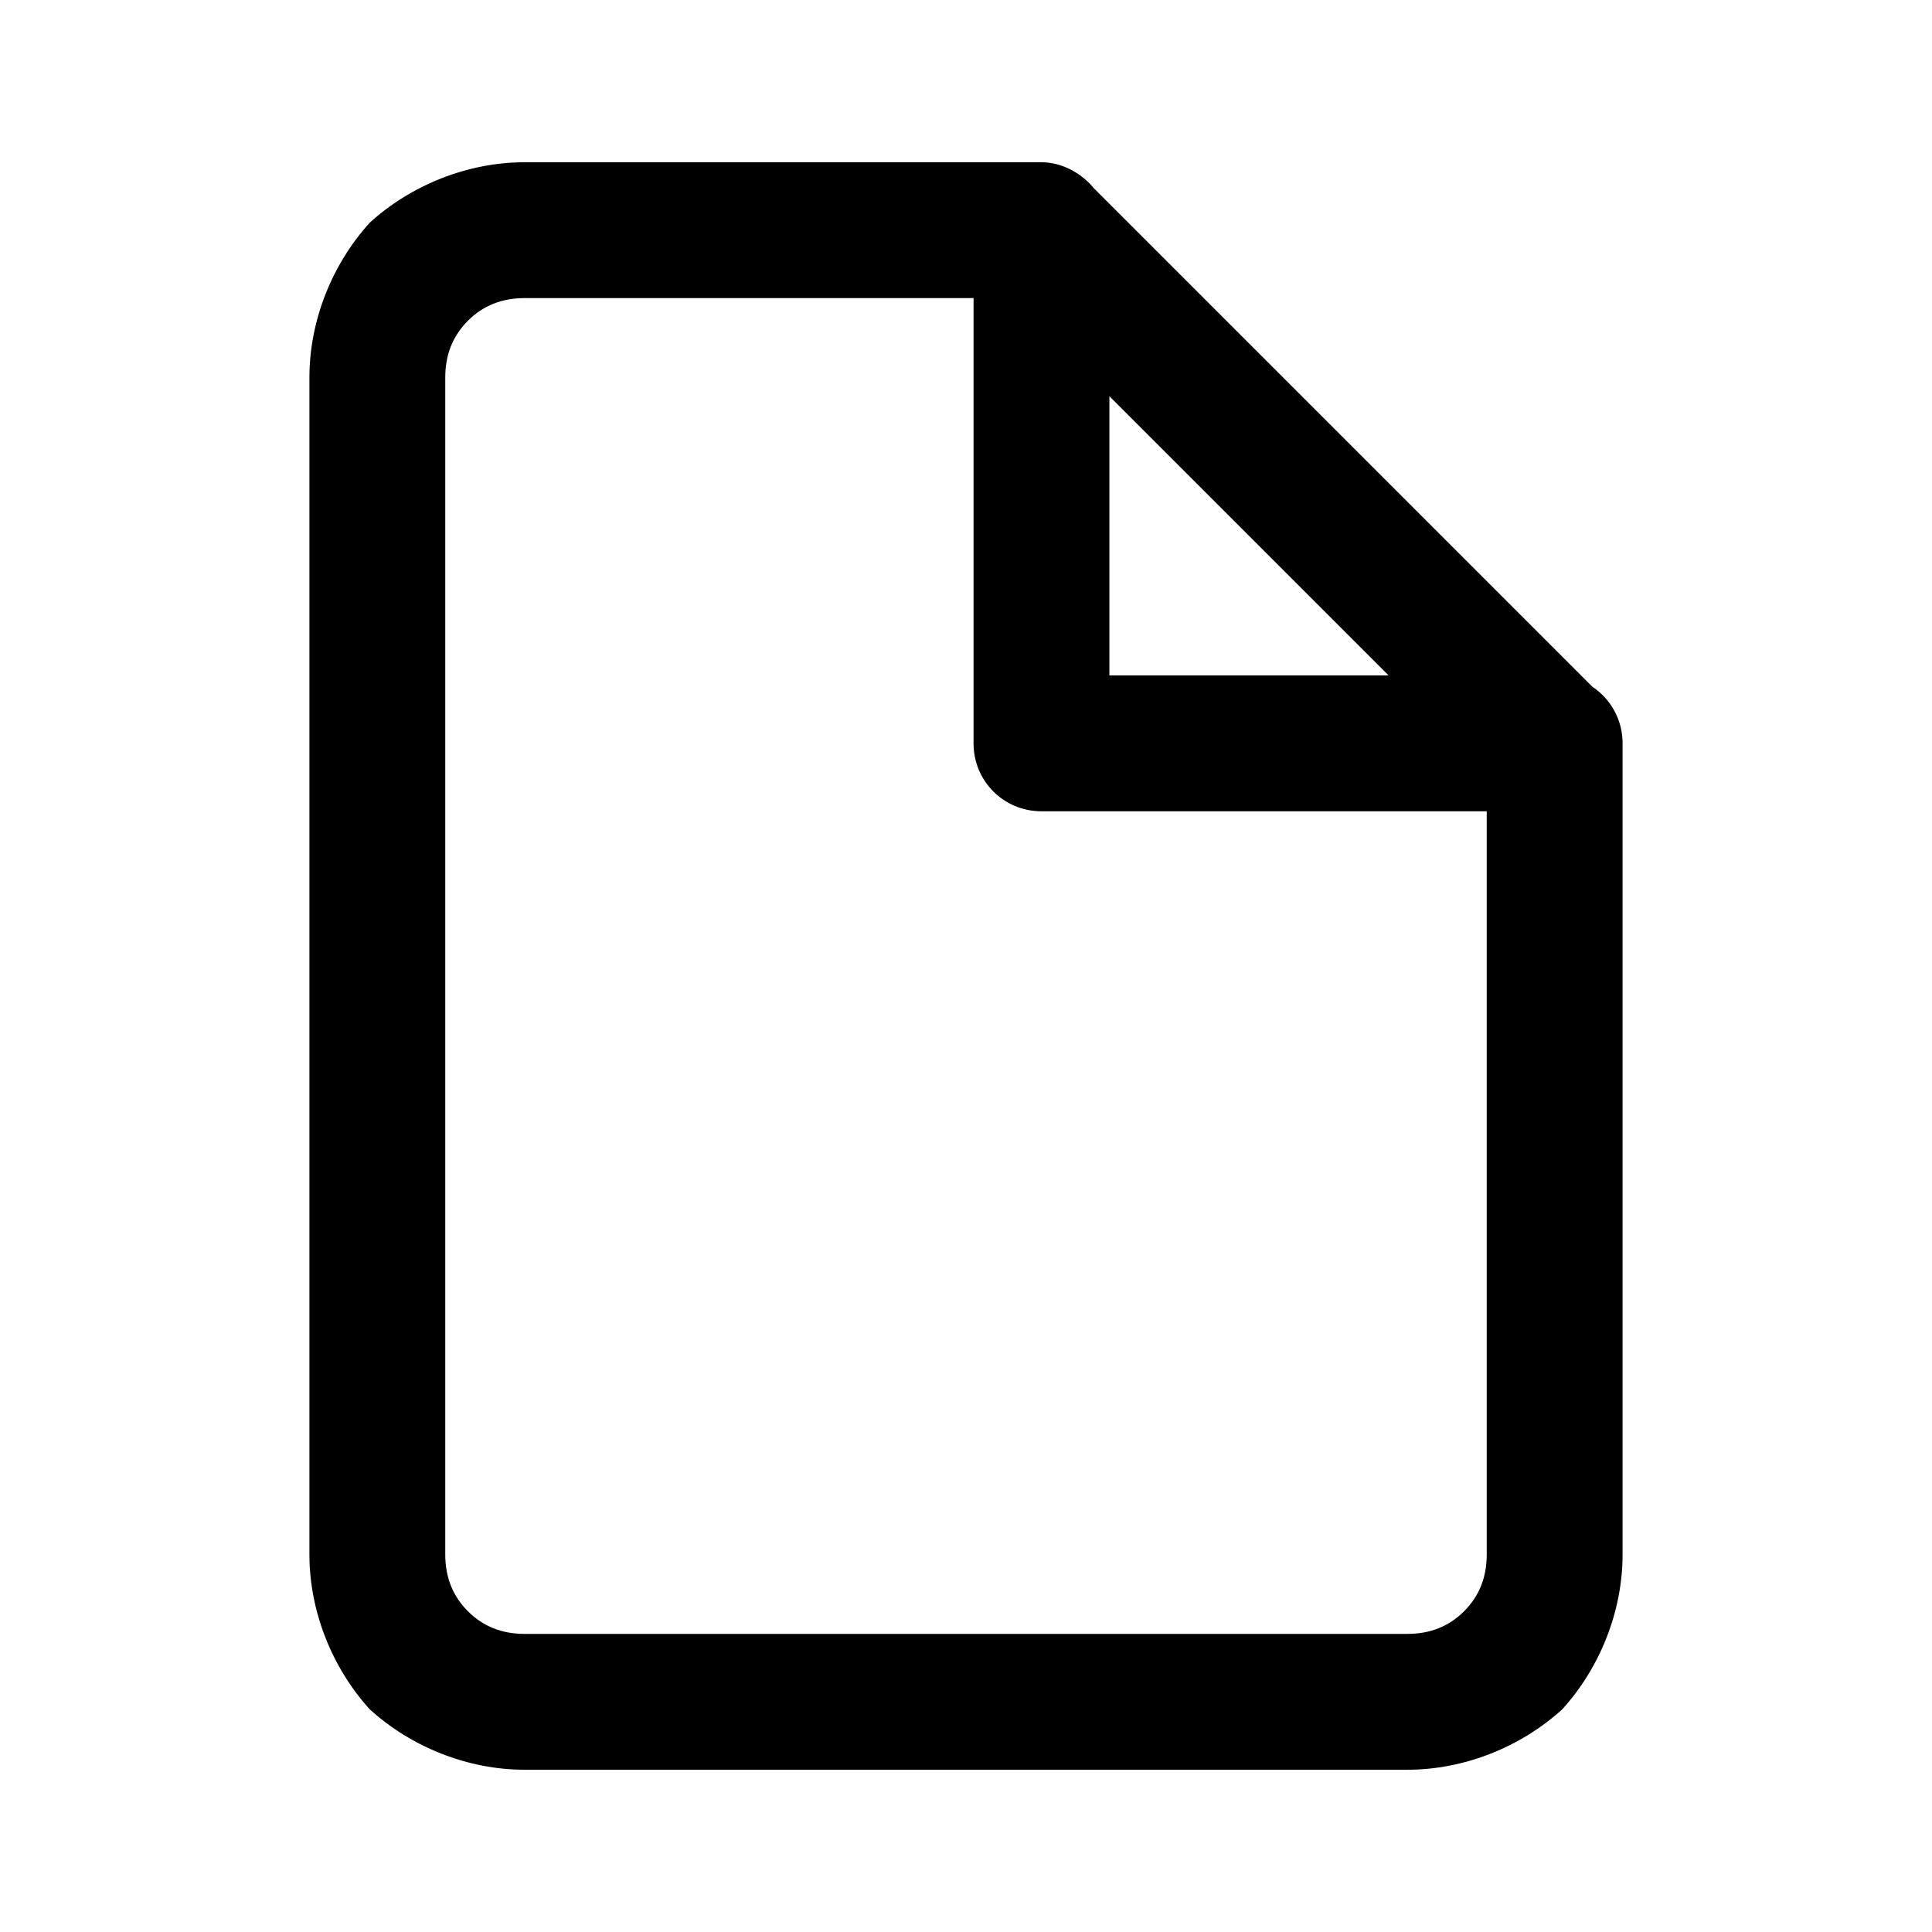
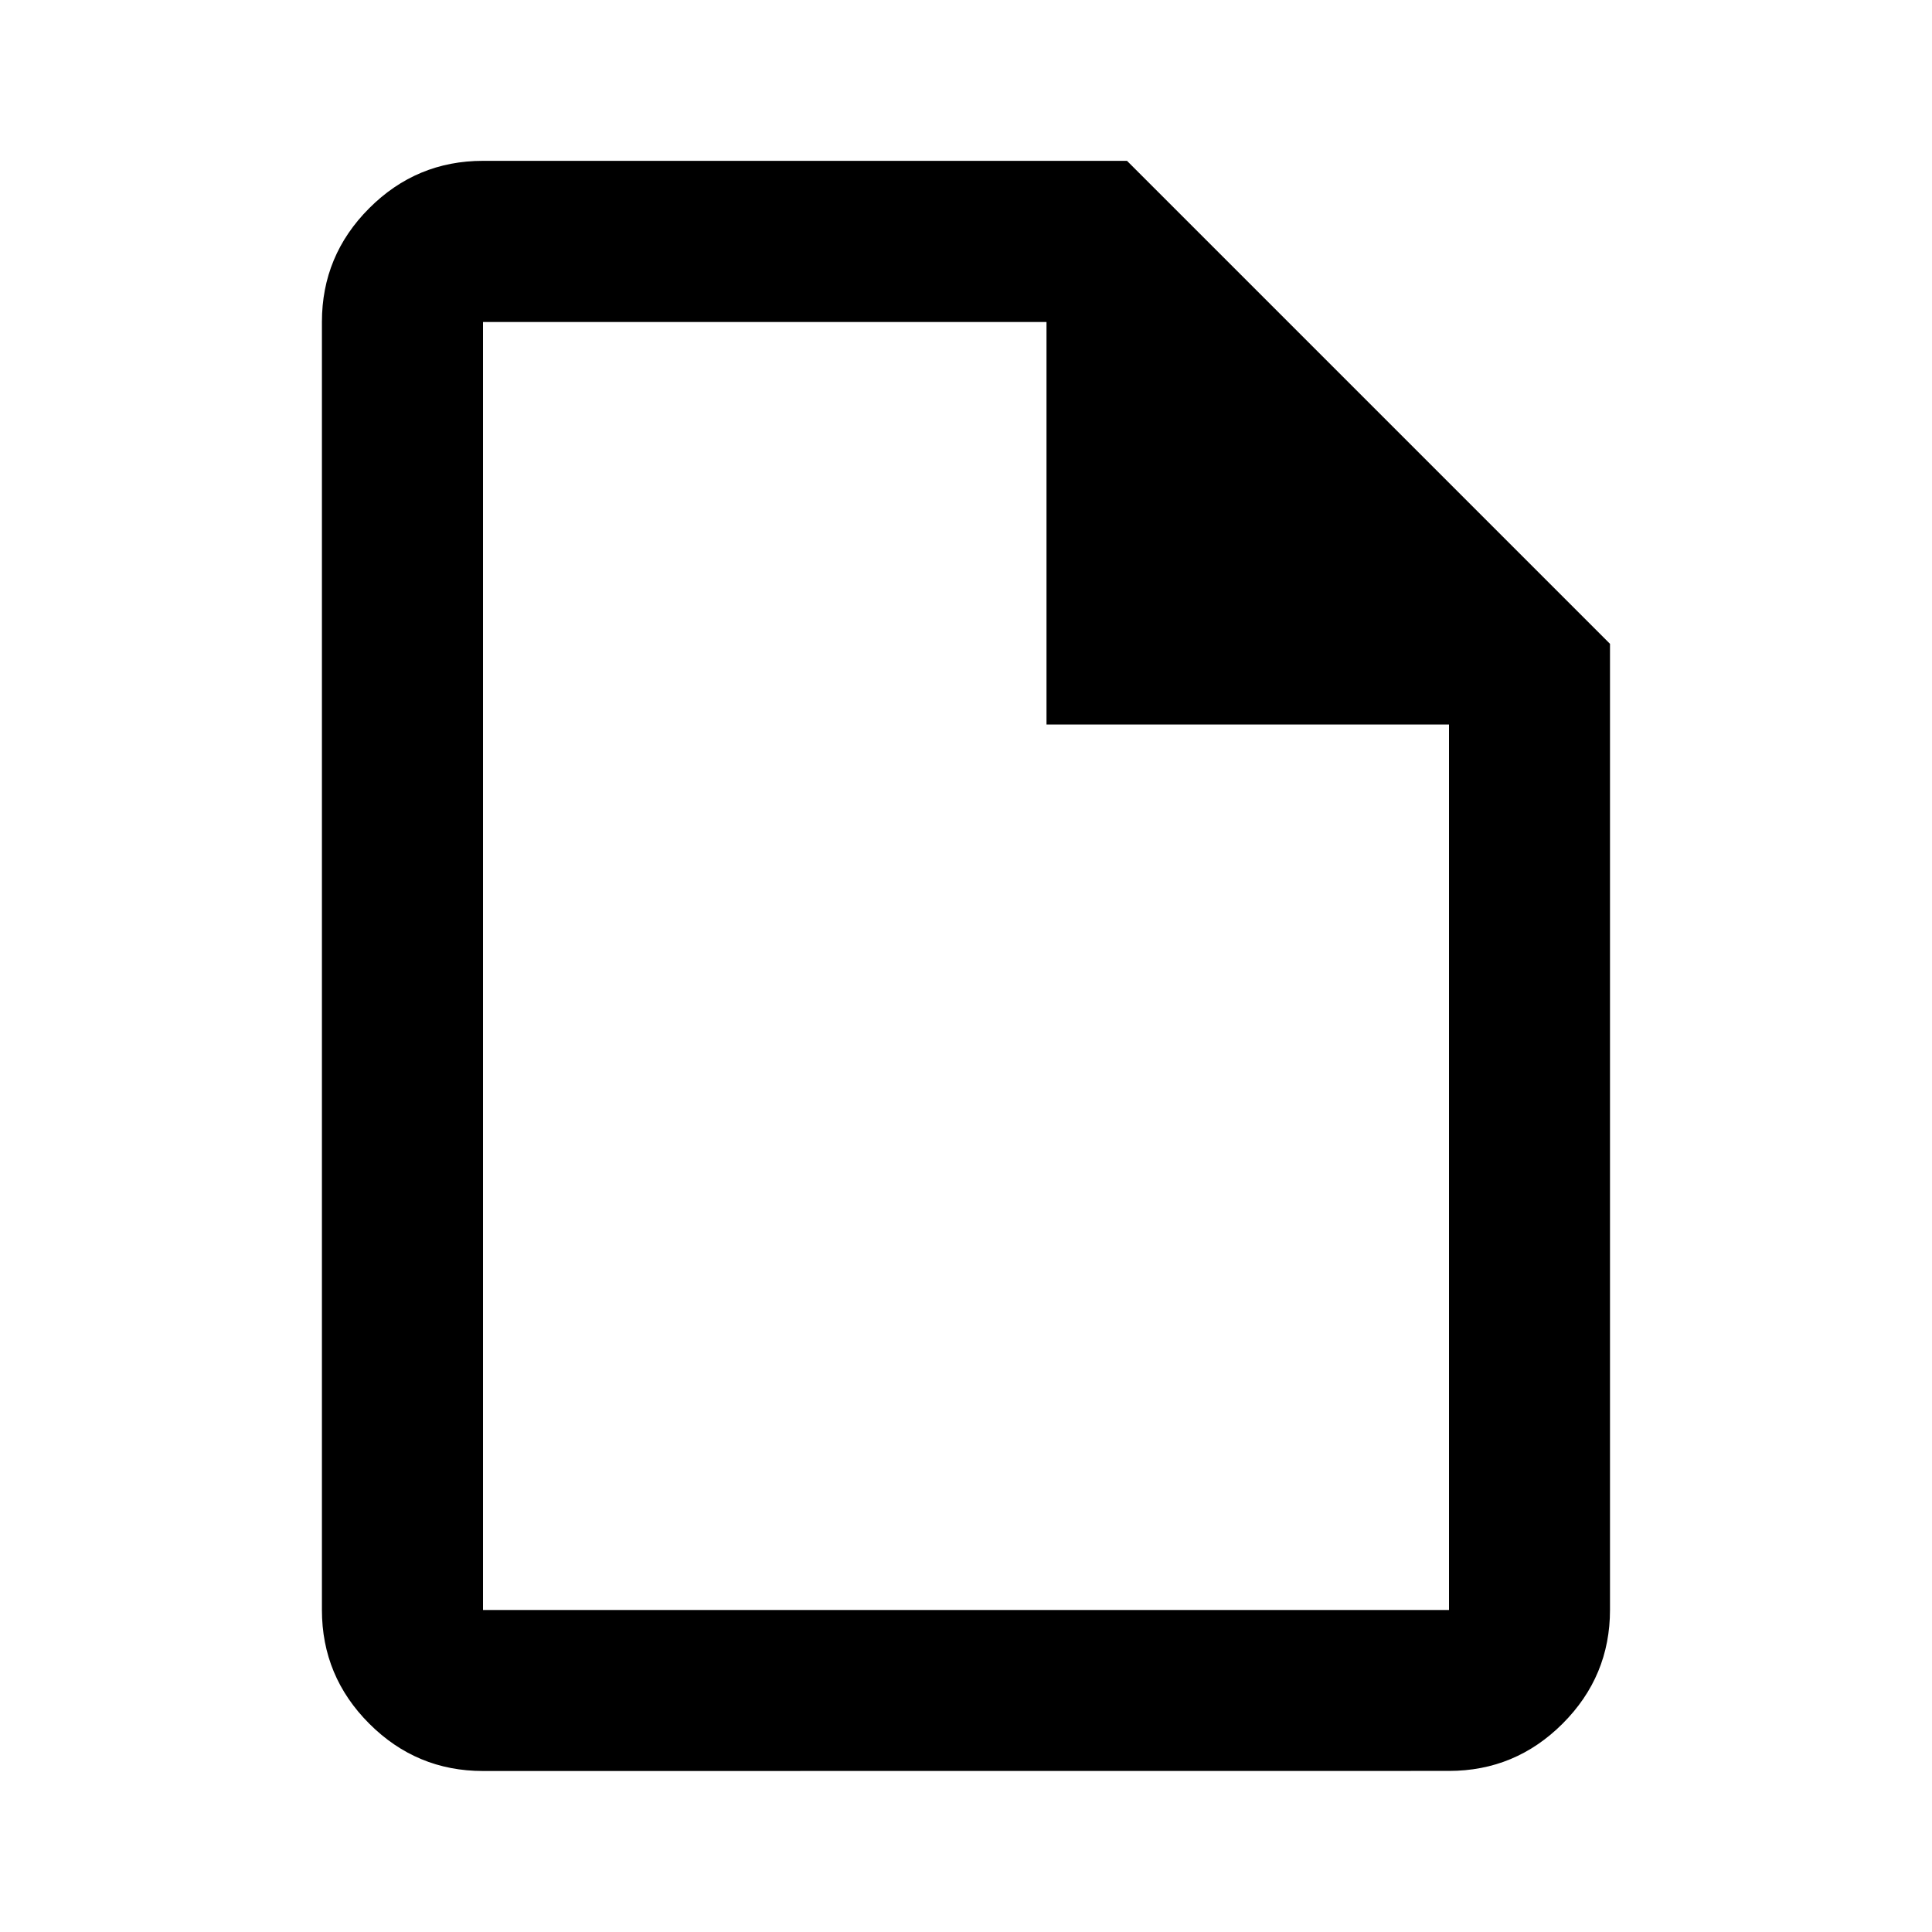
- <svg xmlns="http://www.w3.org/2000/svg" viewBox="0 0 512 512">
-   <path d="m276 43c9 0 18 8 18 18l0 118 118 0c10 0 18 8 18 18 0 10-8 18-18 18l-136 0c-10 0-18-8-18-18l0-136c0-10 8-18 18-18z m-178 16c11-10 26-16 41-16l137 0c4 0 9 2 12 5l137 137c3 3 5 8 5 12l0 215c0 15-6 30-16 41-11 10-26 16-41 16l-234 0c-15 0-30-6-41-16-10-11-16-26-16-41l0-312c0-15 6-30 16-41z m41 20c-6 0-11 2-15 6-4 4-6 9-6 15l0 312c0 6 2 11 6 15 4 4 9 6 15 6l234 0c6 0 11-2 15-6 4-4 6-9 6-15l0-207-126-126z" />
+ <svg xmlns="http://www.w3.org/2000/svg" viewBox="0 0 24 24">
+   <path d="m6 22c-.55 0-1.021-.196-1.413-.588s-.588-.863-.588-1.413v-16c0-.55.196-1.021.588-1.413s.863-.588 1.413-.588h8l6 6v12c0 .55-.196 1.021-.588 1.413s-.863.588-1.413.588zm7-13v-5h-7v16h12v-11z" />
</svg>
